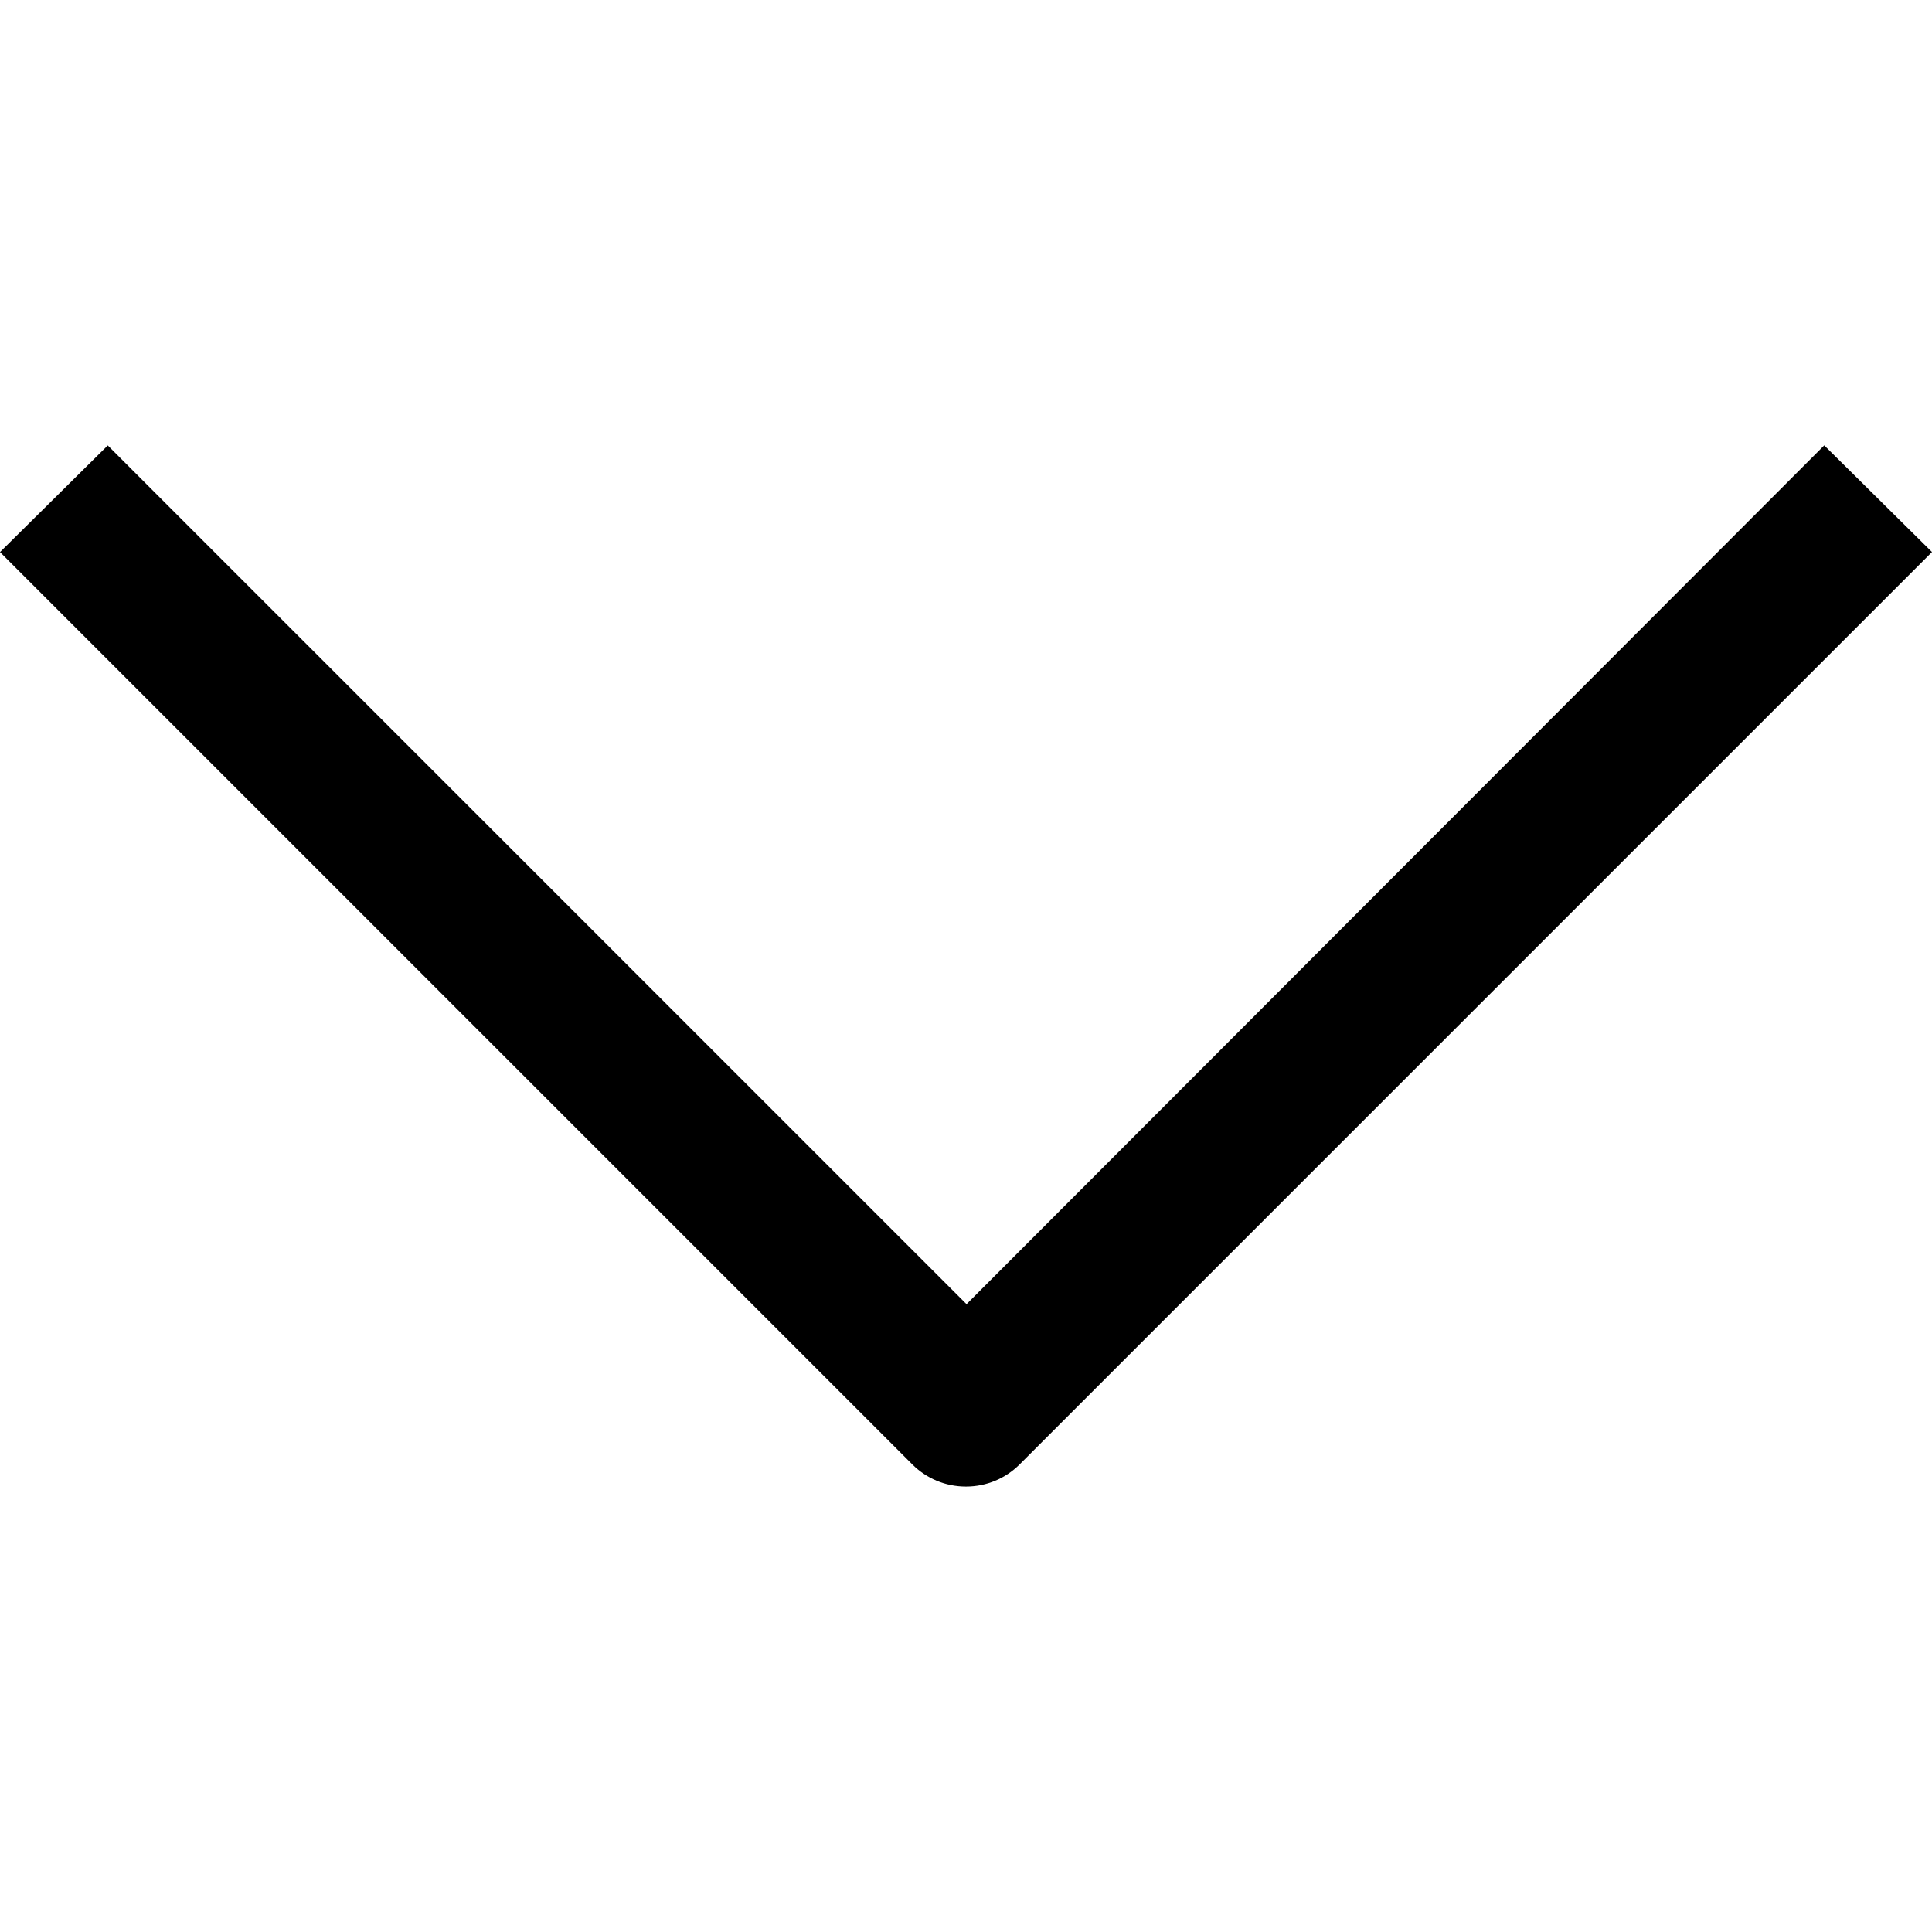
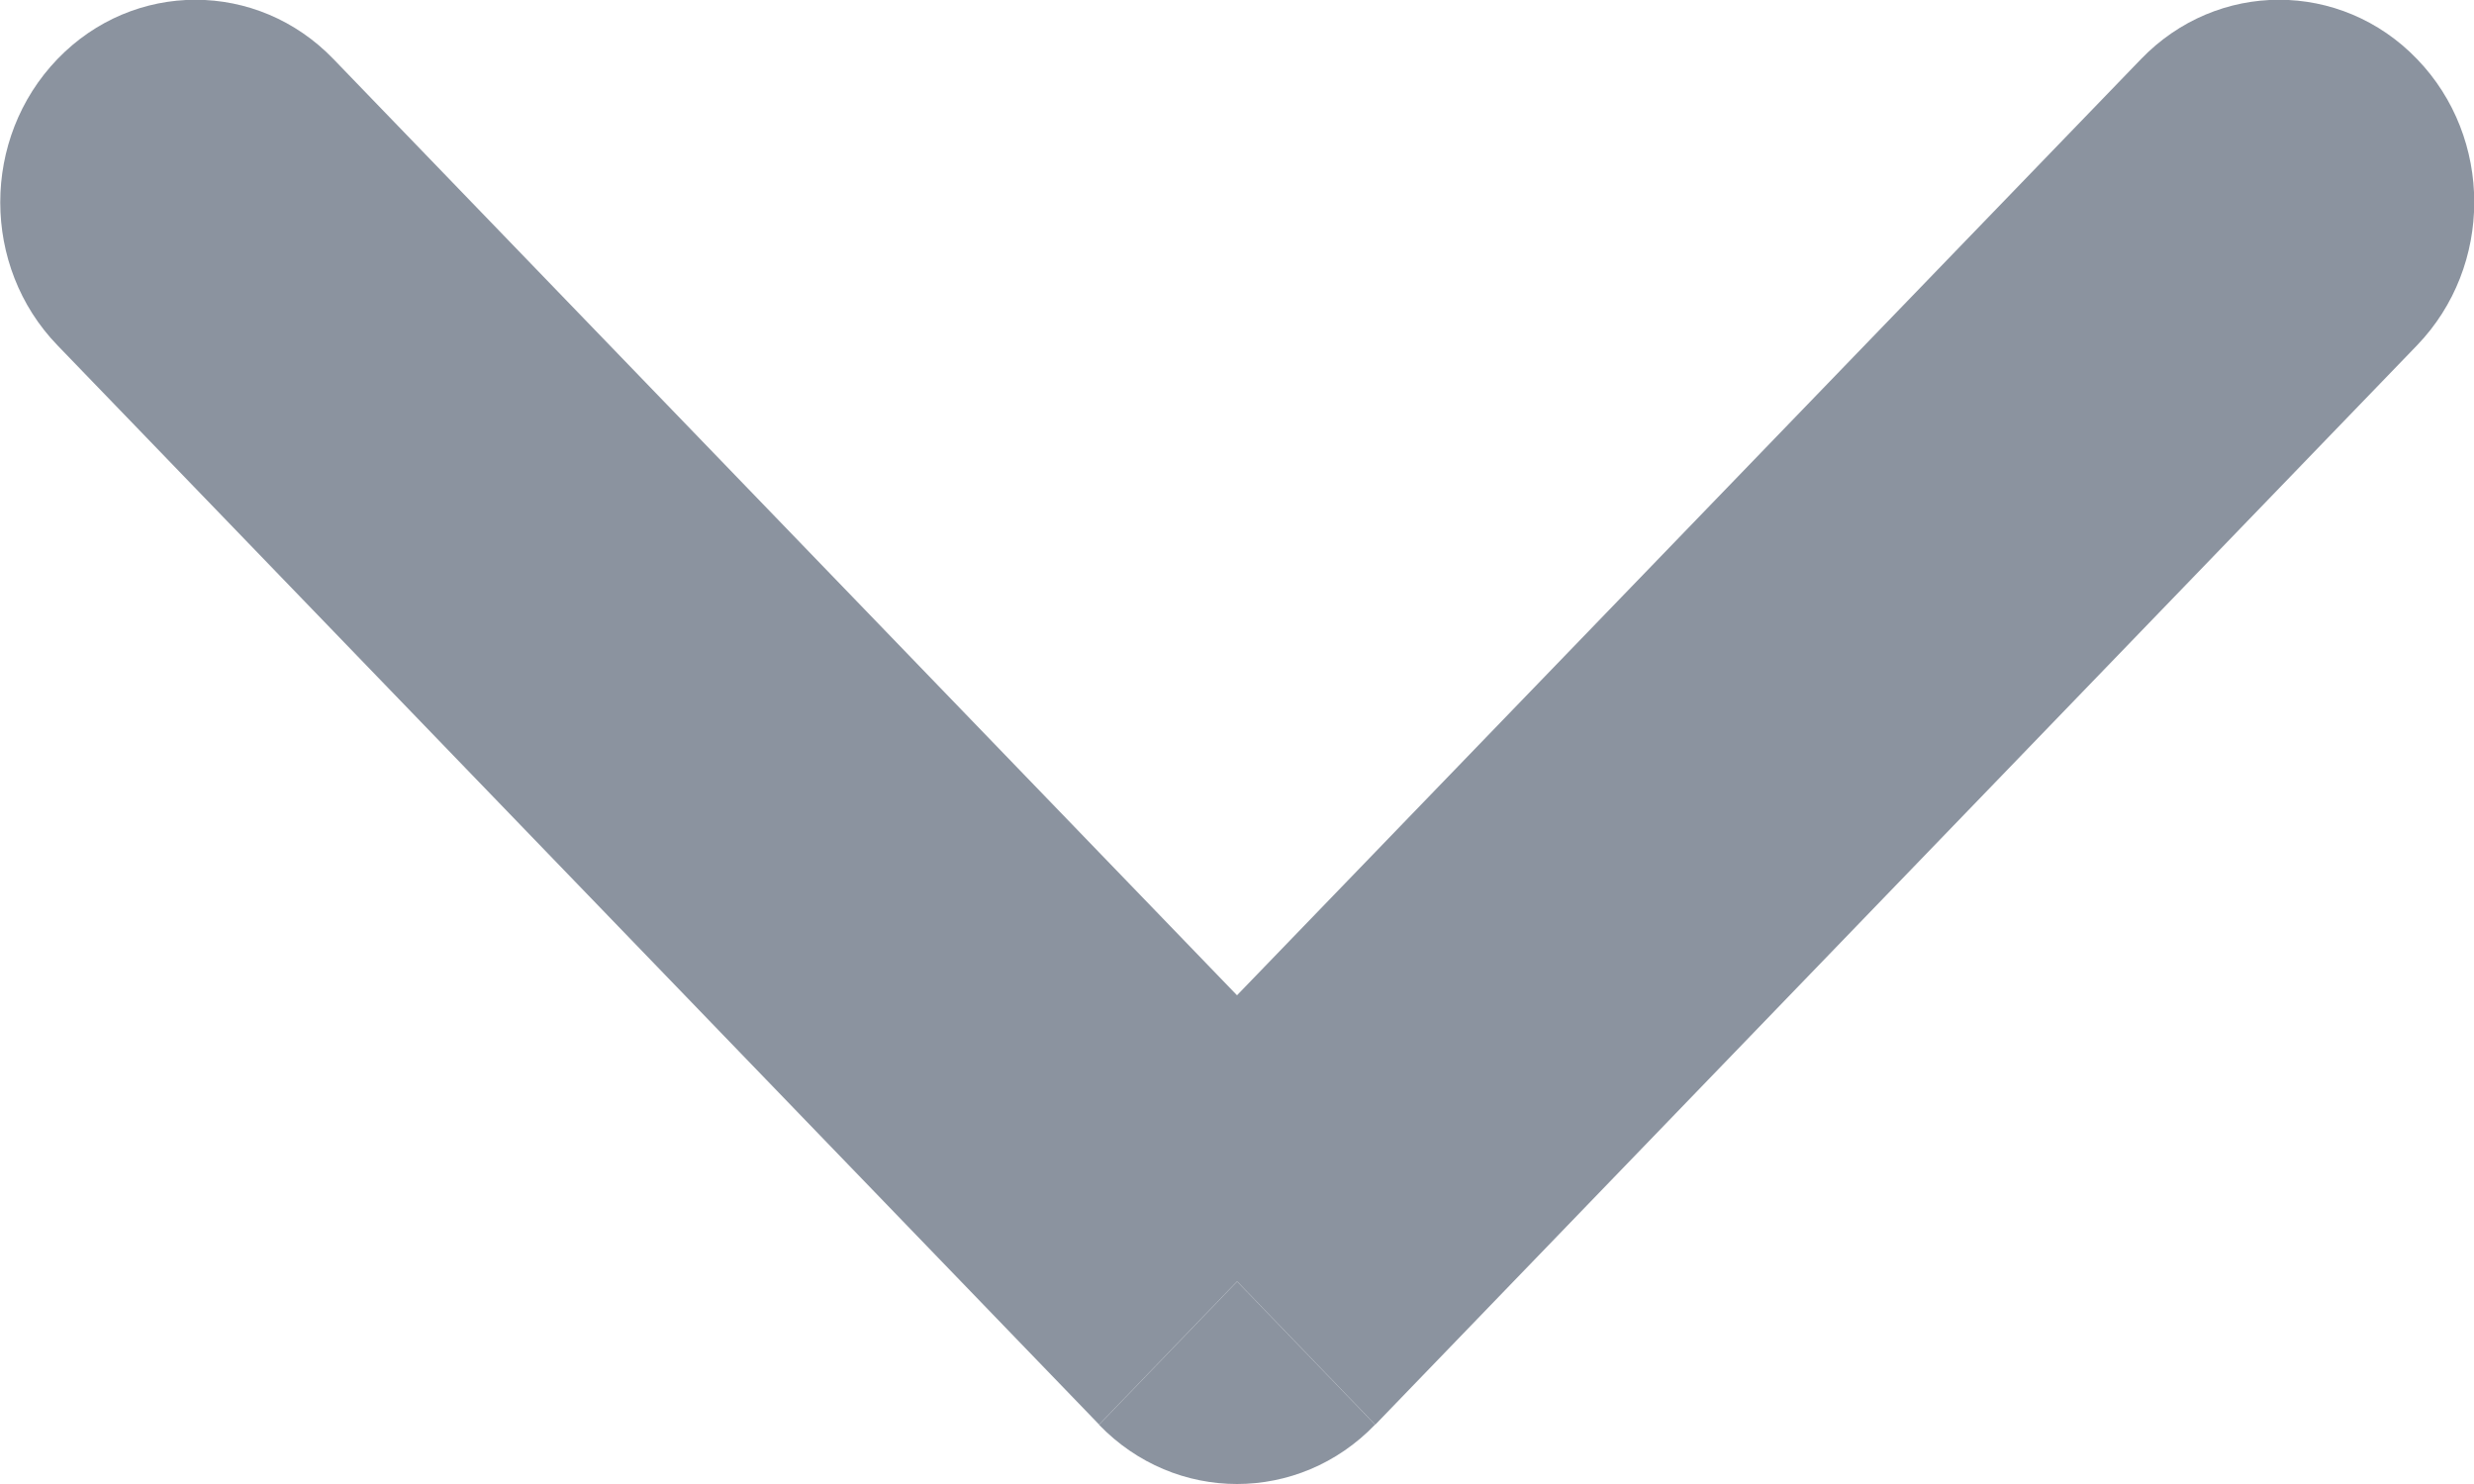
- <svg xmlns="http://www.w3.org/2000/svg" height="32" viewBox="0 0 32 32" width="32">
-   <path d="m1.785 7.378-1.785 1.766 15.117 15.117c.227.224.539.361.883.361s.656-.138.883-.362l15.117-15.117-1.785-1.766-14.206 14.224z" />
+ <svg xmlns="http://www.w3.org/2000/svg" fill="none" height="6" viewBox="0 0 10 6" width="10">
+   <path clip-rule="evenodd" d="m5.558 5.76-.558-.579-.558.579c.308.32.808.32 1.116 0zm-.558-1.736-3.652-3.785c-.308-.32-.808-.32-1.116 0-.308.32-.308.838 0 1.157l4.211 4.364.558-.579.558.579 4.211-4.364c.308-.32.308-.838 0-1.157-.308-.32-.808-.32-1.116 0z" fill="#8b939f" fill-rule="evenodd" />
</svg>
